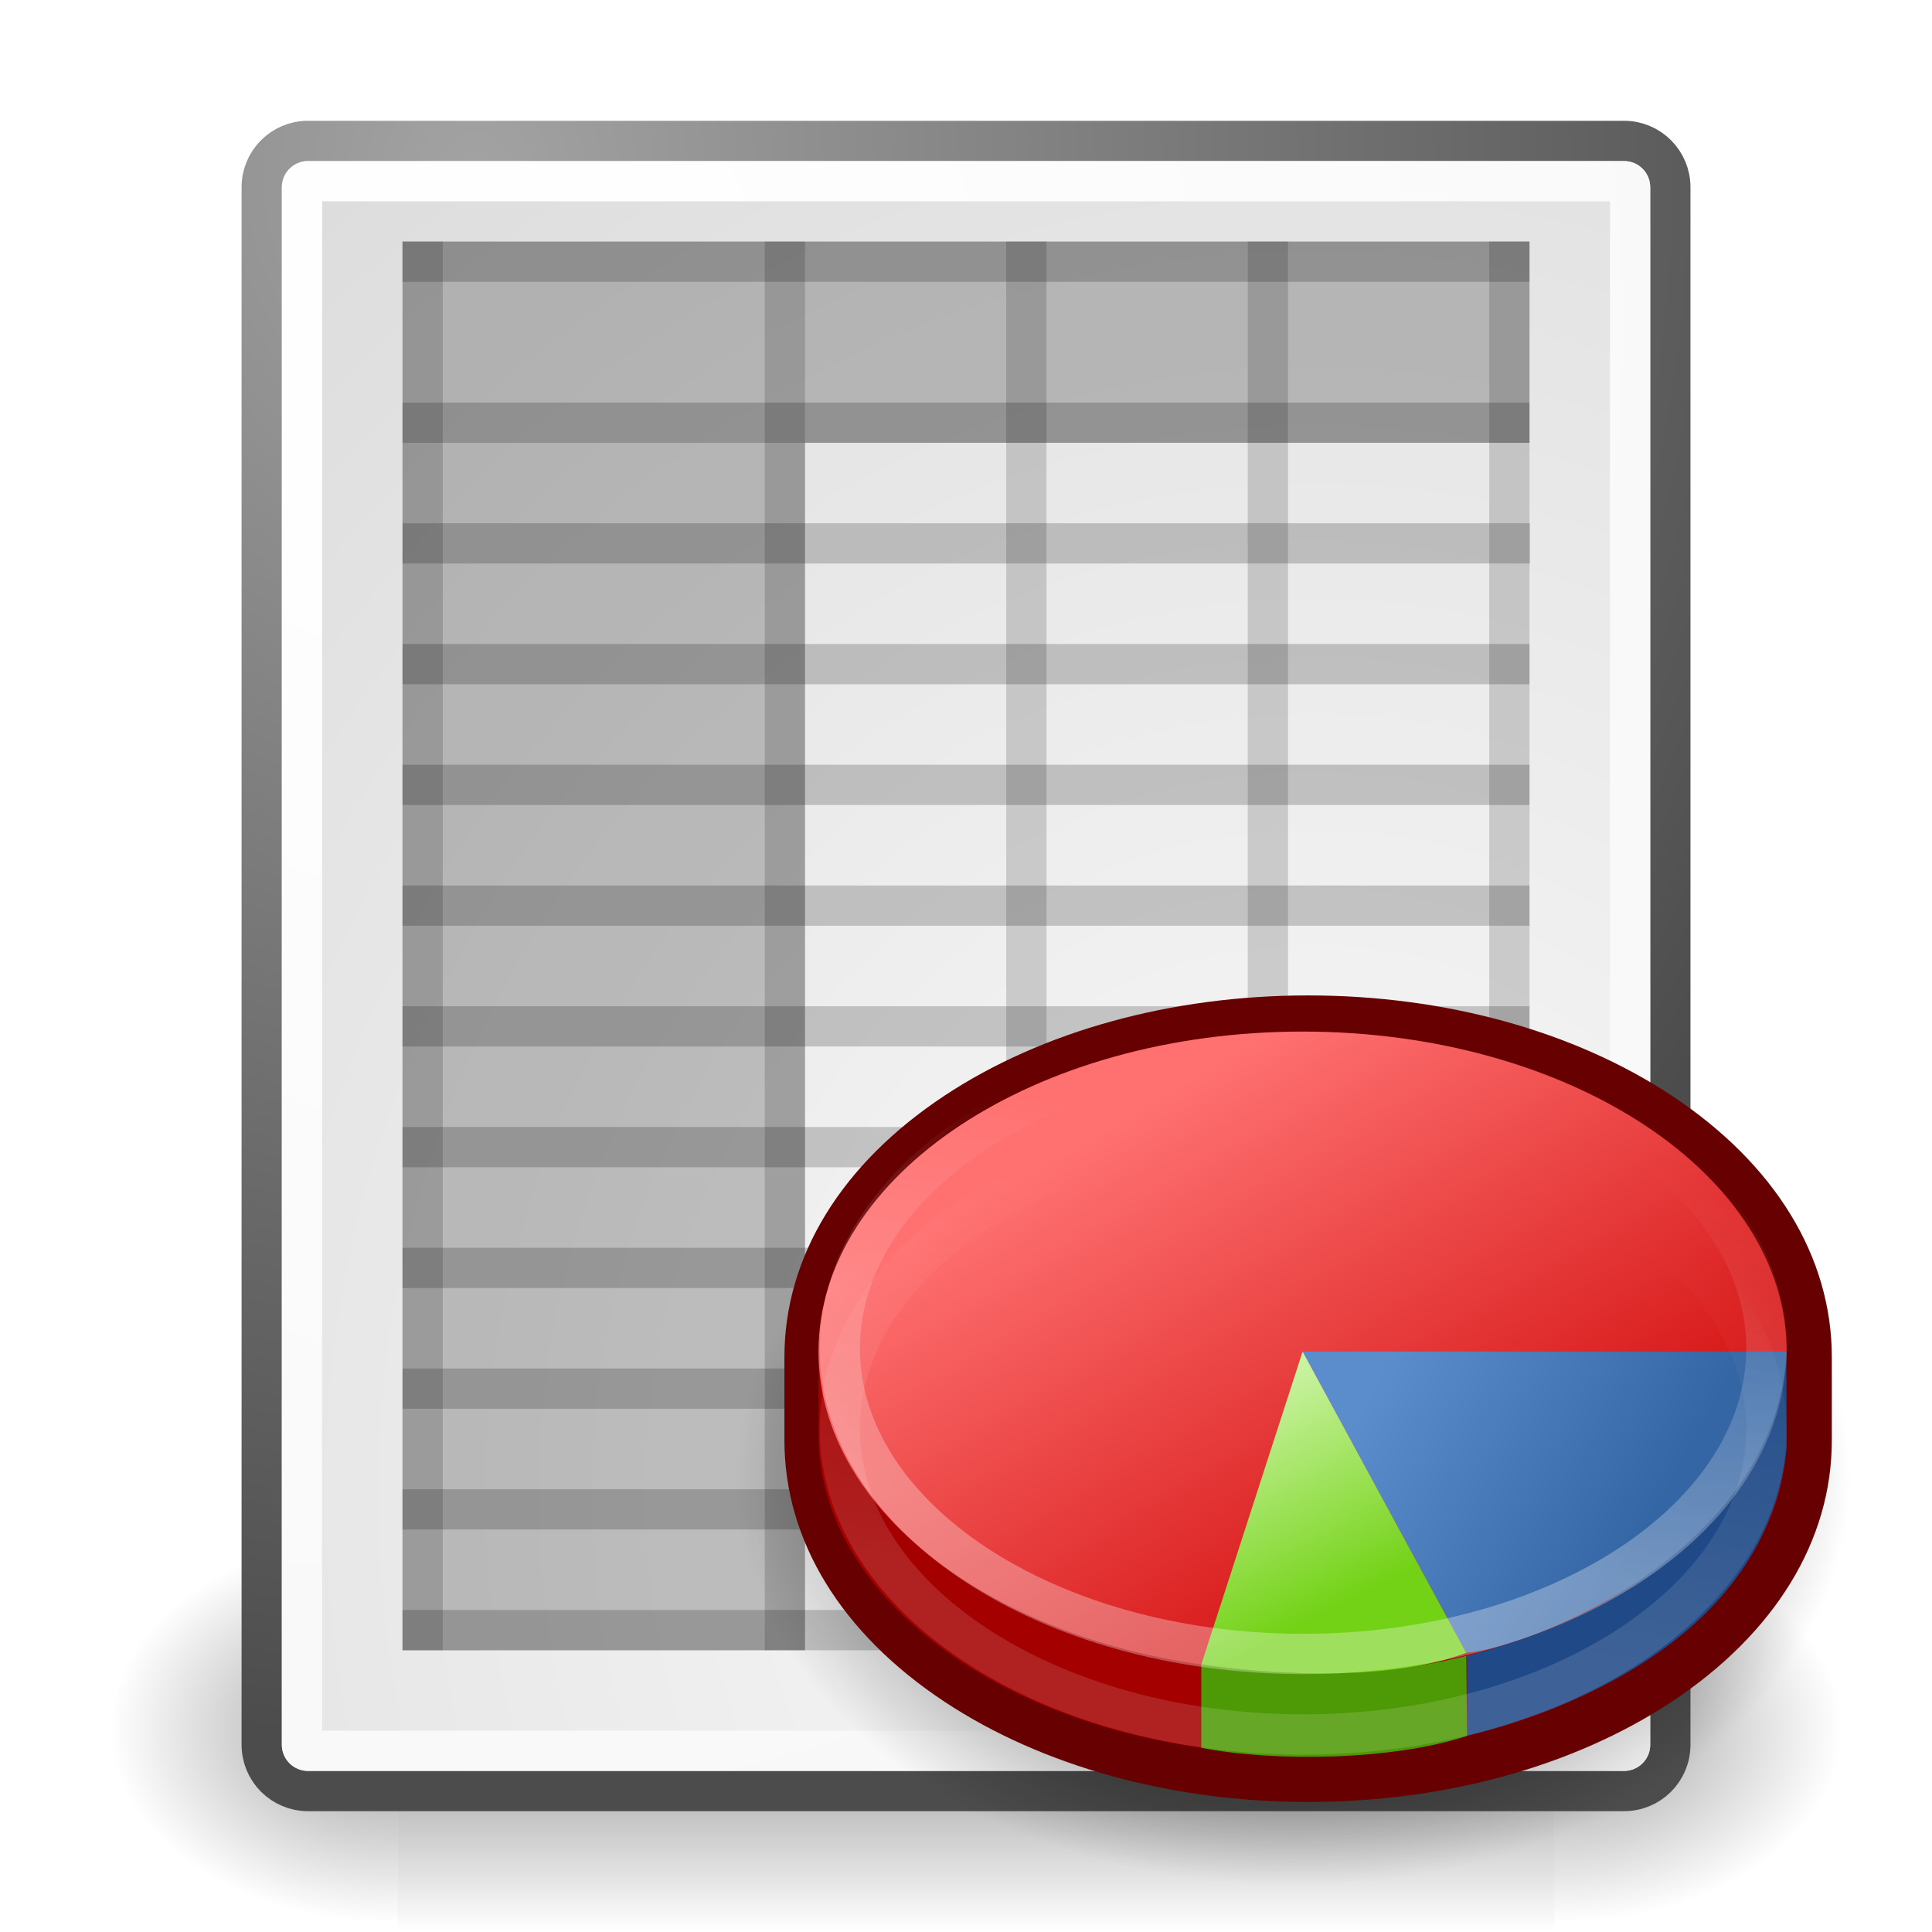
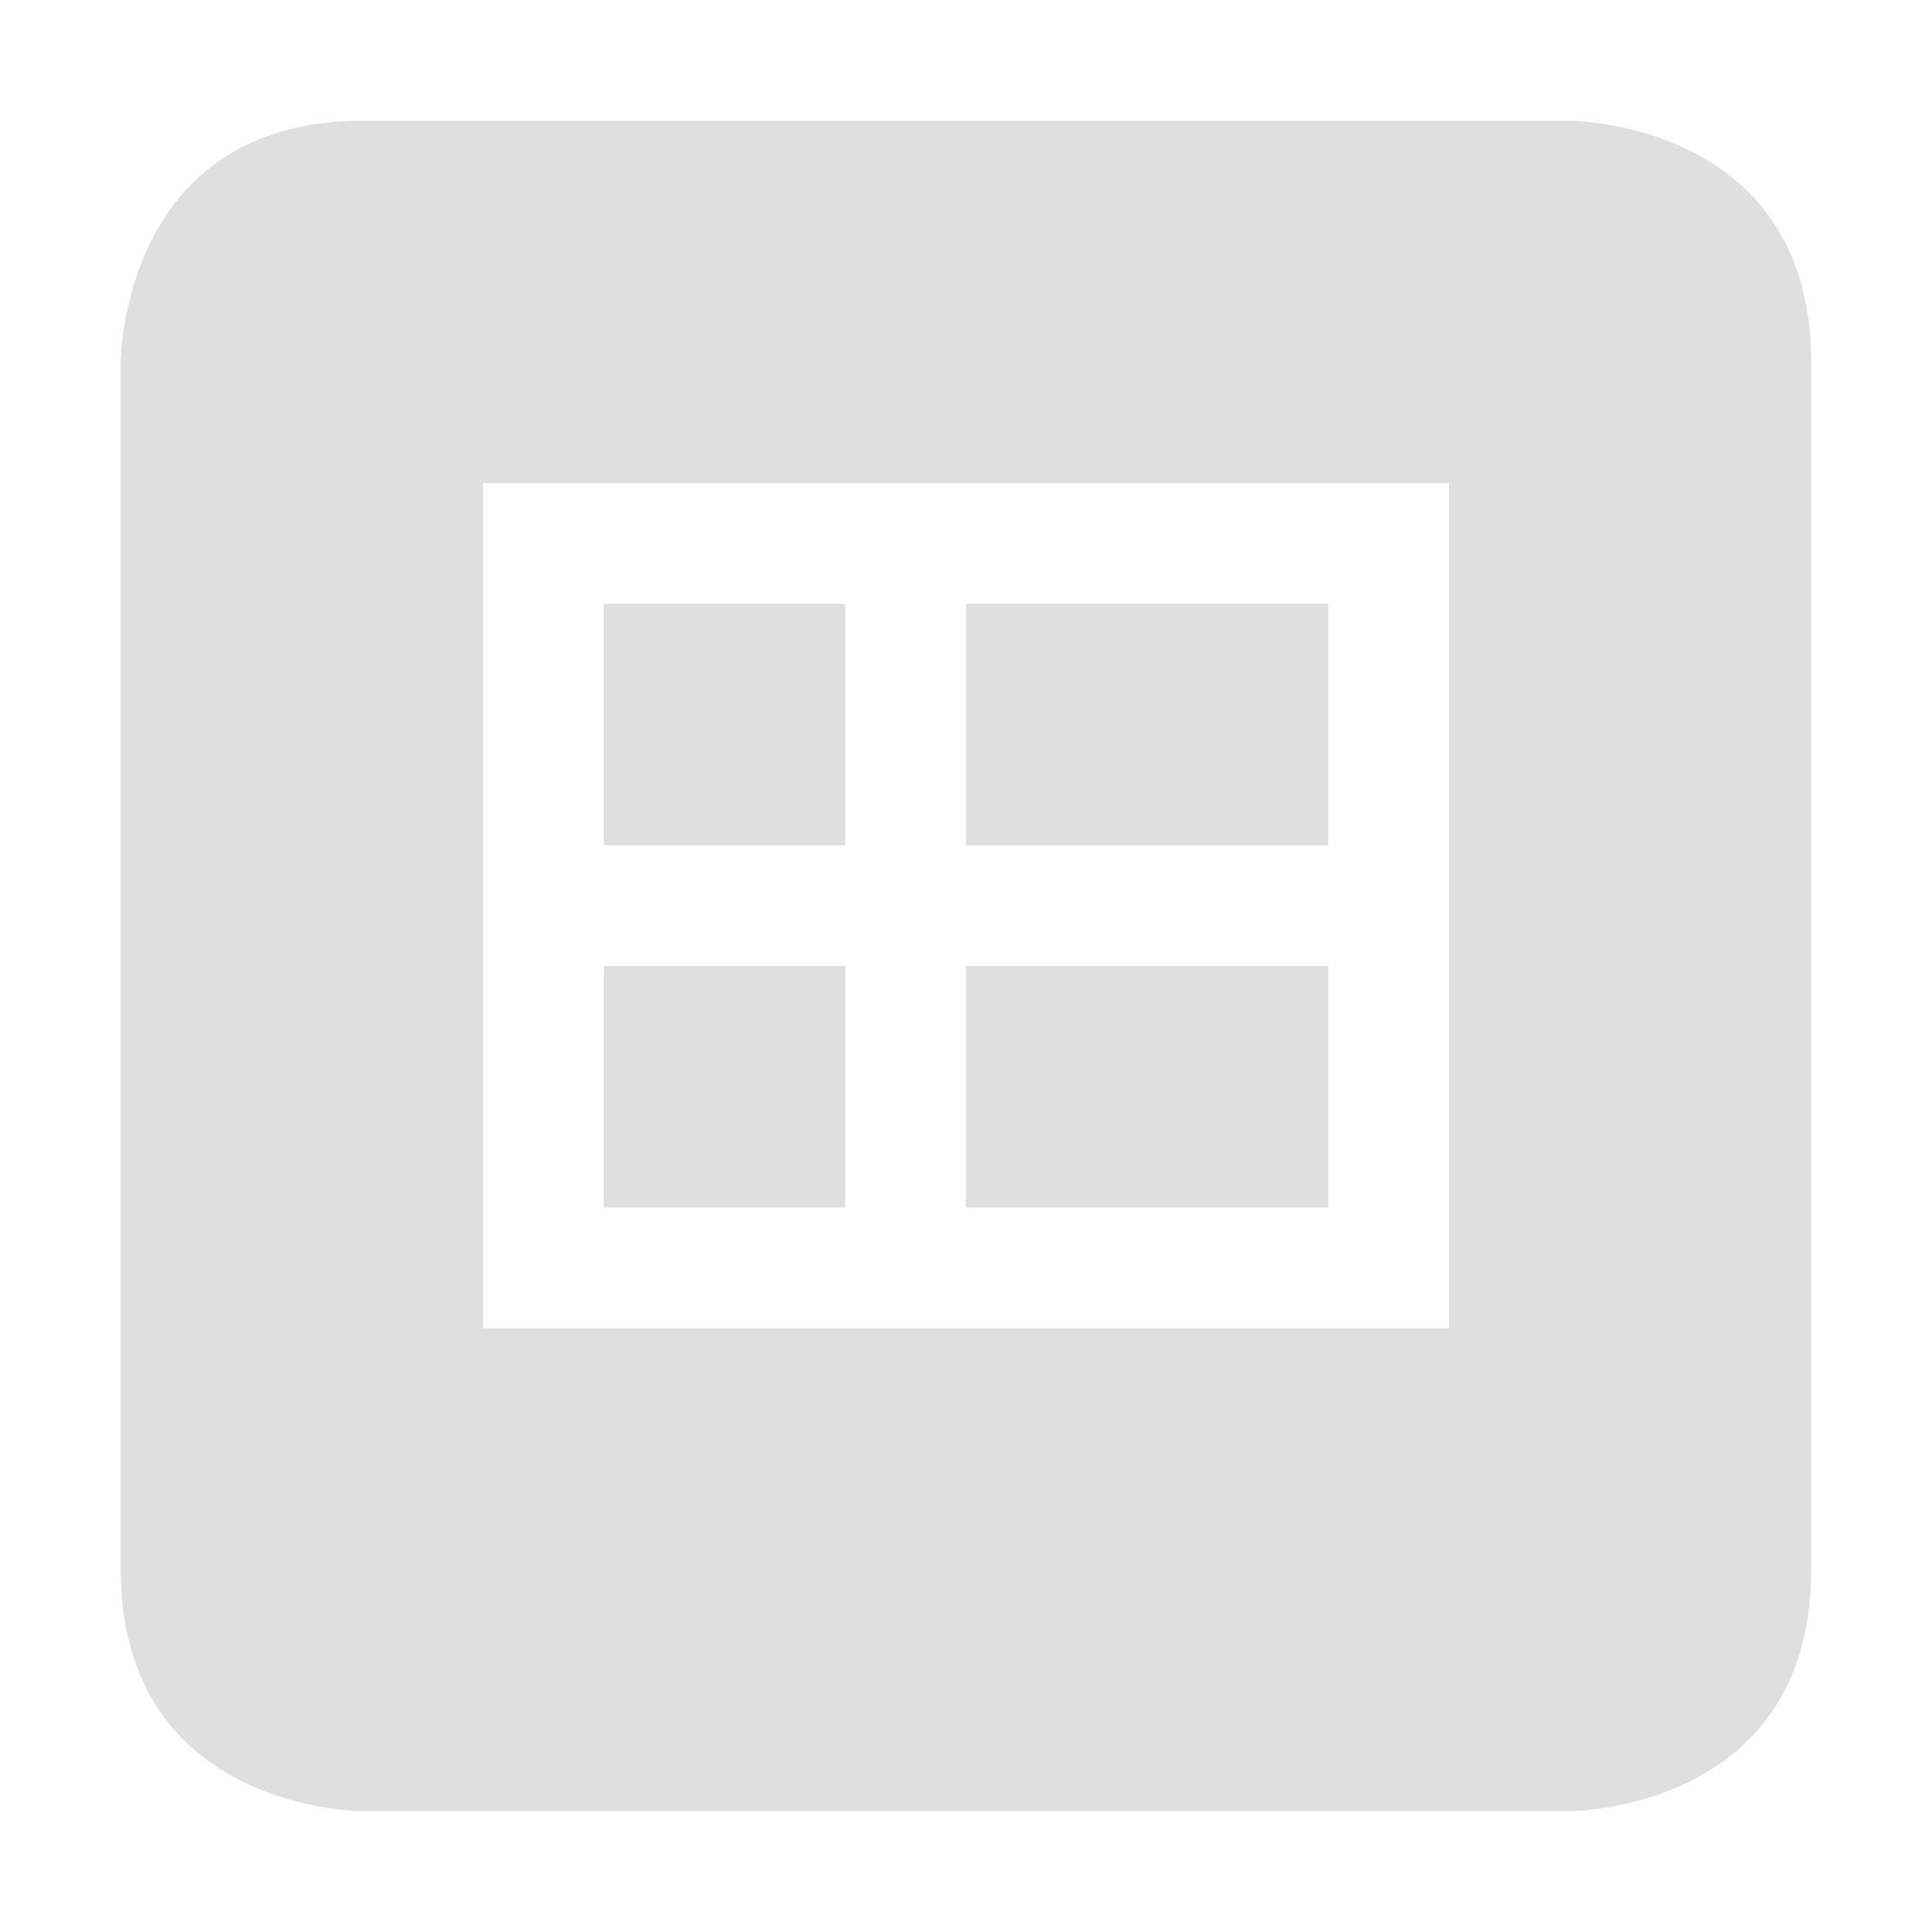
- <svg xmlns="http://www.w3.org/2000/svg" xmlns:xlink="http://www.w3.org/1999/xlink" id="svg13684" height="48px" width="48px">
-   <defs id="defs3">
-     <radialGradient xlink:href="#linearGradient5060" id="radialGradient6719" gradientUnits="userSpaceOnUse" gradientTransform="matrix(-2.774389,0,0,1.969706,112.7623,-872.8854)" cx="605.714" cy="486.648" fx="605.714" fy="486.648" r="117.143" />
-     <linearGradient id="linearGradient5060">
-       <stop style="stop-color:black;stop-opacity:1;" offset="0" id="stop5062" />
-       <stop style="stop-color:black;stop-opacity:0;" offset="1" id="stop5064" />
-     </linearGradient>
-     <radialGradient xlink:href="#linearGradient5060" id="radialGradient6717" gradientUnits="userSpaceOnUse" gradientTransform="matrix(2.774389,0,0,1.969706,-1891.633,-872.8854)" cx="605.714" cy="486.648" fx="605.714" fy="486.648" r="117.143" />
-     <linearGradient id="linearGradient5048">
-       <stop style="stop-color:black;stop-opacity:0;" offset="0" id="stop5050" />
-       <stop id="stop5056" offset="0.5" style="stop-color:black;stop-opacity:1;" />
-       <stop style="stop-color:black;stop-opacity:0;" offset="1" id="stop5052" />
-     </linearGradient>
-     <linearGradient xlink:href="#linearGradient5048" id="linearGradient6715" gradientUnits="userSpaceOnUse" gradientTransform="matrix(2.774389,0,0,1.969706,-1892.179,-872.8854)" x1="302.857" y1="366.648" x2="302.857" y2="609.505" />
-     <linearGradient xlink:href="#linearGradient6687" id="linearGradient6746" gradientUnits="userSpaceOnUse" x1="-20.75" y1="29" x2="-19.5" y2="18.75" />
-     <linearGradient id="linearGradient6687">
-       <stop style="stop-color:#ffffff;stop-opacity:1;" offset="0" id="stop6689" />
-       <stop style="stop-color:#ffffff;stop-opacity:0;" offset="1" id="stop6691" />
-     </linearGradient>
-     <linearGradient xlink:href="#linearGradient6687" id="linearGradient6744" gradientUnits="userSpaceOnUse" x1="-20.75" y1="29" x2="-19.5" y2="18.75" />
-     <linearGradient id="linearGradient6719">
-       <stop style="stop-color:#73d216;stop-opacity:1;" offset="0" id="stop6721" />
-       <stop style="stop-color:#d5f7b3;stop-opacity:1;" offset="1" id="stop6723" />
-     </linearGradient>
-     <linearGradient xlink:href="#linearGradient6719" id="linearGradient6742" gradientUnits="userSpaceOnUse" x1="-17.863" y1="30.828" x2="-20.822" y2="25.015" />
-     <linearGradient id="linearGradient6711">
-       <stop style="stop-color:#5b8ccb;stop-opacity:1;" offset="0" id="stop6713" />
-       <stop style="stop-color:#3465a4;stop-opacity:1;" offset="1" id="stop6715" />
-     </linearGradient>
-     <linearGradient xlink:href="#linearGradient6711" id="linearGradient6740" gradientUnits="userSpaceOnUse" x1="-16.387" y1="24.454" x2="-9.735" y2="28.196" />
-     <linearGradient id="linearGradient6699">
-       <stop style="stop-color:#ff7171;stop-opacity:1;" offset="0" id="stop6701" />
-       <stop style="stop-color:#cc0000;stop-opacity:1;" offset="1" id="stop6703" />
-     </linearGradient>
-     <linearGradient xlink:href="#linearGradient6699" id="linearGradient6738" gradientUnits="userSpaceOnUse" x1="-22.976" y1="18.516" x2="-14.36" y2="33.016" />
-     <linearGradient id="linearGradient4542">
-       <stop style="stop-color:#000000;stop-opacity:1;" offset="0" id="stop4544" />
-       <stop style="stop-color:#000000;stop-opacity:0;" offset="1" id="stop4546" />
-     </linearGradient>
-     <radialGradient xlink:href="#linearGradient4542" id="radialGradient4548" cx="24.307" cy="42.078" fx="24.307" fy="42.078" r="15.822" gradientTransform="matrix(1,0,0,0.284916,-2.846681e-15,30.08928)" gradientUnits="userSpaceOnUse" />
-     <linearGradient id="linearGradient2456">
-       <stop style="stop-color:#000000;stop-opacity:1;" offset="0" id="stop2458" />
-       <stop style="stop-color:#000000;stop-opacity:0;" offset="1" id="stop2460" />
-     </linearGradient>
-     <linearGradient id="linearGradient269">
-       <stop id="stop270" offset="0" style="stop-color:#a3a3a3;stop-opacity:1;" />
-       <stop id="stop271" offset="1" style="stop-color:#4c4c4c;stop-opacity:1;" />
-     </linearGradient>
-     <radialGradient xlink:href="#linearGradient269" id="radialGradient15656" gradientUnits="userSpaceOnUse" gradientTransform="matrix(0.971646,0,0,1.034707,3.240408,0.495684)" cx="8.824" cy="3.756" fx="8.824" fy="3.756" r="37.752" />
-     <linearGradient id="linearGradient259">
-       <stop id="stop260" offset="0" style="stop-color:#fafafa;stop-opacity:1;" />
-       <stop id="stop261" offset="1" style="stop-color:#bbbbbb;stop-opacity:1;" />
-     </linearGradient>
-     <radialGradient xlink:href="#linearGradient259" id="radialGradient15658" gradientUnits="userSpaceOnUse" gradientTransform="matrix(0.963839,0,0,1.043088,-0.124825,-0.15197)" cx="33.967" cy="35.737" fx="33.967" fy="35.737" r="86.708" />
-     <linearGradient id="linearGradient15662">
-       <stop id="stop15664" offset="0" style="stop-color:#ffffff;stop-opacity:1;" />
-       <stop id="stop15666" offset="1" style="stop-color:#f8f8f8;stop-opacity:1;" />
-     </linearGradient>
-     <radialGradient xlink:href="#linearGradient15662" id="radialGradient15668" gradientUnits="userSpaceOnUse" gradientTransform="matrix(0.974777,0,0,1.034091,3.161873,0.559274)" cx="8.144" cy="7.268" fx="8.144" fy="7.268" r="38.159" />
-     <linearGradient y2="99.298" x2="118.302" y1="82.094" x1="97.241" gradientUnits="userSpaceOnUse" id="aigrd13">
-       <stop id="stop12995" style="stop-color:#E8F066" offset="0" />
-       <stop id="stop12997" style="stop-color:#949941" offset="1" />
-     </linearGradient>
-     <linearGradient y2="100.653" x2="115.517" y1="89.11" x1="90.831" gradientUnits="userSpaceOnUse" id="aigrd12">
-       <stop id="stop12988" style="stop-color:#E8F066" offset="0" />
-       <stop id="stop12990" style="stop-color:#777A34" offset="1" />
-     </linearGradient>
-     <linearGradient y2="92.612" x2="124.82" y1="75.11" x1="105.092" gradientUnits="userSpaceOnUse" id="aigrd11">
-       <stop id="stop12981" style="stop-color:#3FA6CC" offset="0" />
-       <stop id="stop12983" style="stop-color:#00687A" offset="1" />
-     </linearGradient>
-     <linearGradient y2="94.8" x2="126.111" y1="84.758" x1="107.867" gradientUnits="userSpaceOnUse" id="aigrd10">
-       <stop id="stop12974" style="stop-color:#2C7894" offset="0" />
-       <stop id="stop12976" style="stop-color:#0E3D47" offset="1" />
-     </linearGradient>
-     <linearGradient y2="95.9" x2="118.2" y1="78.108" x1="105.818" gradientUnits="userSpaceOnUse" id="aigrd9">
-       <stop id="stop12967" style="stop-color:#C1553A" offset="0" />
-       <stop id="stop12969" style="stop-color:#803926" offset="1" />
-     </linearGradient>
-     <linearGradient y2="98.883" x2="118.348" y1="81.176" x1="106.025" gradientUnits="userSpaceOnUse" id="aigrd8">
-       <stop id="stop12960" style="stop-color:#C09287" offset="0" />
-       <stop id="stop12962" style="stop-color:#803926" offset="1" />
-     </linearGradient>
-     <linearGradient xlink:href="#aigrd8" id="linearGradient1681" gradientUnits="userSpaceOnUse" x1="106.025" y1="81.176" x2="118.348" y2="98.883" />
-     <linearGradient xlink:href="#aigrd9" id="linearGradient1683" gradientUnits="userSpaceOnUse" x1="105.818" y1="78.108" x2="118.2" y2="95.9" />
-     <linearGradient xlink:href="#aigrd10" id="linearGradient1685" gradientUnits="userSpaceOnUse" x1="107.867" y1="84.758" x2="126.111" y2="94.8" />
-     <linearGradient xlink:href="#aigrd11" id="linearGradient1687" gradientUnits="userSpaceOnUse" x1="105.092" y1="75.11" x2="124.82" y2="92.612" />
-     <linearGradient xlink:href="#aigrd12" id="linearGradient1689" gradientUnits="userSpaceOnUse" x1="90.831" y1="89.11" x2="115.517" y2="100.653" />
-     <linearGradient xlink:href="#aigrd13" id="linearGradient1691" gradientUnits="userSpaceOnUse" x1="97.241" y1="82.094" x2="118.302" y2="99.298" />
-     <radialGradient xlink:href="#linearGradient2456" id="radialGradient2462" gradientTransform="scale(1.164226,0.85894)" cx="28.284" cy="47.401" fx="28.284" fy="47.401" r="13.804" gradientUnits="userSpaceOnUse" />
-   </defs>
-   <g id="layer1" style="display:inline">
-     <g style="display:inline" transform="matrix(2.144924e-2,0,0,2.086758e-2,43.32772,41.1536)" id="g6707">
-       <rect style="opacity:0.402;color:black;fill:url(#linearGradient6715);fill-opacity:1;fill-rule:nonzero;stroke:none;stroke-width:1;stroke-linecap:round;stroke-linejoin:miter;marker:none;marker-start:none;marker-mid:none;marker-end:none;stroke-miterlimit:4;stroke-dasharray:none;stroke-dashoffset:0;stroke-opacity:1;visibility:visible;display:inline;overflow:visible" id="rect6709" width="1339.633" height="478.357" x="-1559.252" y="-150.697" />
-       <path style="opacity:0.402;color:black;fill:url(#radialGradient6717);fill-opacity:1;fill-rule:nonzero;stroke:none;stroke-width:1;stroke-linecap:round;stroke-linejoin:miter;marker:none;marker-start:none;marker-mid:none;marker-end:none;stroke-miterlimit:4;stroke-dasharray:none;stroke-dashoffset:0;stroke-opacity:1;visibility:visible;display:inline;overflow:visible" d="M -219.619,-150.68 C -219.619,-150.68 -219.619,327.65 -219.619,327.65 C -76.745,328.551 125.781,220.481 125.781,88.454 C 125.781,-43.572 -33.655,-150.68 -219.619,-150.68 z " id="path6711" />
-       <path id="path6713" d="M -1559.252,-150.68 C -1559.252,-150.68 -1559.252,327.65 -1559.252,327.65 C -1702.127,328.551 -1904.652,220.481 -1904.652,88.454 C -1904.652,-43.572 -1745.216,-150.68 -1559.252,-150.68 z " style="opacity:0.402;color:black;fill:url(#radialGradient6719);fill-opacity:1;fill-rule:nonzero;stroke:none;stroke-width:1;stroke-linecap:round;stroke-linejoin:miter;marker:none;marker-start:none;marker-mid:none;marker-end:none;stroke-miterlimit:4;stroke-dasharray:none;stroke-dashoffset:0;stroke-opacity:1;visibility:visible;display:inline;overflow:visible" />
-     </g>
-     <rect style="color:#000000;fill:url(#radialGradient15658);fill-opacity:1;fill-rule:nonzero;stroke:url(#radialGradient15656);stroke-width:1;stroke-linecap:round;stroke-linejoin:round;marker:none;marker-start:none;marker-mid:none;marker-end:none;stroke-miterlimit:4;stroke-dashoffset:0;stroke-opacity:1;visibility:visible;display:block;overflow:visible" id="rect15391" width="34.997" height="40.997" x="6.502" y="3.501" ry="1.149" rx="1.149" />
-     <rect style="color:#000000;fill:none;fill-opacity:1;fill-rule:nonzero;stroke:url(#radialGradient15668);stroke-width:1;stroke-linecap:round;stroke-linejoin:round;marker:none;marker-start:none;marker-mid:none;marker-end:none;stroke-miterlimit:4;stroke-dashoffset:0;stroke-opacity:1;visibility:visible;display:block;overflow:visible" id="rect15660" width="32.996" height="38.996" x="7.503" y="4.502" ry="0.149" rx="0.149" />
-     <path id="rect13655" d="M 10,6.002 L 10,10.966 L 10,41.002 L 20,41 L 20,11 L 38,11 L 38,6.002 L 10,6.002 z " style="color:#000000;fill:#000000;fill-opacity:0.211;fill-rule:evenodd;stroke:none;stroke-width:0.608;stroke-linecap:square;stroke-linejoin:round;marker:none;marker-start:none;marker-mid:none;marker-end:none;stroke-miterlimit:4;stroke-dashoffset:0;stroke-opacity:1;visibility:visible;display:inline;overflow:visible" />
-     <path id="path13660" d="M 37.5,10.502 L 10.5,10.502" style="fill:#000000;fill-opacity:0.158;fill-rule:evenodd;stroke:#000000;stroke-width:1px;stroke-linecap:square;stroke-linejoin:miter;stroke-opacity:0.193" />
-     <path id="path13662" d="M 37.501,16.5 L 10.499,16.5" style="fill:#000000;fill-opacity:0.158;fill-rule:evenodd;stroke:#000000;stroke-width:1px;stroke-linecap:square;stroke-linejoin:miter;stroke-opacity:0.193" />
-     <path id="path13664" d="M 37.501,22.5 L 10.499,22.5" style="fill:#000000;fill-opacity:0.158;fill-rule:evenodd;stroke:#000000;stroke-width:1px;stroke-linecap:square;stroke-linejoin:miter;stroke-opacity:0.193" />
-     <path id="path13666" d="M 37.501,28.5 L 10.499,28.5" style="fill:#000000;fill-opacity:0.158;fill-rule:evenodd;stroke:#000000;stroke-width:1px;stroke-linecap:square;stroke-linejoin:miter;stroke-opacity:0.193" />
-     <path id="path13668" d="M 37.501,34.5 L 10.5,34.5" style="fill:#000000;fill-opacity:0.158;fill-rule:evenodd;stroke:#000000;stroke-width:1px;stroke-linecap:square;stroke-linejoin:miter;stroke-opacity:0.193" />
-     <path id="path13682" d="M 37.501,40.5 L 10.499,40.5" style="fill:#000000;fill-opacity:0.158;fill-rule:evenodd;stroke:#000000;stroke-width:1px;stroke-linecap:square;stroke-linejoin:miter;stroke-opacity:0.193" />
-     <path id="path2464" d="M 37.512,13.5 L 10.5,13.5" style="fill:#000000;fill-opacity:0.158;fill-rule:evenodd;stroke:#000000;stroke-width:1px;stroke-linecap:square;stroke-linejoin:miter;stroke-opacity:0.193" />
-     <path id="path2466" d="M 37.501,19.5 L 10.499,19.5" style="fill:none;fill-opacity:0.158;fill-rule:evenodd;stroke:#000000;stroke-width:1px;stroke-linecap:square;stroke-linejoin:miter;stroke-opacity:0.193" />
-     <path id="path2468" d="M 37.501,25.5 L 10.499,25.5" style="fill:#000000;fill-opacity:0.158;fill-rule:evenodd;stroke:#000000;stroke-width:1px;stroke-linecap:square;stroke-linejoin:miter;stroke-opacity:0.193" />
-     <path id="path2470" d="M 37.501,31.5 L 10.499,31.5" style="fill:#000000;fill-opacity:0.158;fill-rule:evenodd;stroke:#000000;stroke-width:1px;stroke-linecap:square;stroke-linejoin:miter;stroke-opacity:0.193" />
-     <path id="path2472" d="M 37.501,37.5 L 10.499,37.5" style="fill:#000000;fill-opacity:0.158;fill-rule:evenodd;stroke:#000000;stroke-width:1px;stroke-linecap:square;stroke-linejoin:miter;stroke-opacity:0.193" />
-     <path style="fill:none;fill-opacity:0.75;fill-rule:evenodd;stroke:#000000;stroke-width:1px;stroke-linecap:square;stroke-linejoin:miter;stroke-opacity:0.158" d="M 37.5,6.5 L 37.5,40.5" id="path2485" />
-     <path style="fill:none;fill-opacity:0.75;fill-rule:evenodd;stroke:#000000;stroke-width:1px;stroke-linecap:square;stroke-linejoin:miter;stroke-opacity:0.158" d="M 31.5,6.5 L 31.5,40.5" id="path2487" />
-     <path style="fill:none;fill-opacity:0.75;fill-rule:evenodd;stroke:#000000;stroke-width:1px;stroke-linecap:square;stroke-linejoin:miter;stroke-opacity:0.158" d="M 25.5,6.5 L 25.5,40.5" id="path2489" />
-     <path style="fill:none;fill-opacity:0.75;fill-rule:evenodd;stroke:#000000;stroke-width:1px;stroke-linecap:square;stroke-linejoin:miter;stroke-opacity:0.158" d="M 19.5,6.5 L 19.5,40.5" id="path2491" />
-     <path style="fill:none;fill-opacity:0.75;fill-rule:evenodd;stroke:#000000;stroke-width:1px;stroke-linecap:square;stroke-linejoin:miter;stroke-opacity:0.158" d="M 10.5,6.5 L 10.5,40.5" id="path2493" />
-     <path id="path2495" d="M 37.5,6.502 L 10.499,6.502" style="fill:#000000;fill-opacity:0.158;fill-rule:evenodd;stroke:#000000;stroke-width:1px;stroke-linecap:square;stroke-linejoin:miter;stroke-opacity:0.193" />
-   </g>
-   <g id="layer2" style="display:inline">
-     <path style="fill:url(#radialGradient2462);fill-opacity:1;fill-rule:evenodd;stroke:none;stroke-width:1px;stroke-linecap:butt;stroke-linejoin:miter;stroke-opacity:1" id="path1693" d="M 49 40.714 A 16.071 11.857 0 1 1  16.857,40.714 A 16.071 11.857 0 1 1  49 40.714 z" transform="matrix(0.861667,0,0,0.851476,3.760476,2.091696)" />
-     <g id="g6727" transform="translate(51,9.12499)">
-       <path id="path3931" d="M -27.529,18.093 C -30.098,19.791 -31.511,22.098 -31.511,24.591 L -31.511,26.66 C -31.511,29.151 -30.098,31.458 -27.529,33.157 C -25.102,34.76 -21.895,35.644 -18.499,35.644 C -15.105,35.644 -11.898,34.76 -9.47,33.157 C -6.902,31.458 -5.489,29.152 -5.489,26.66 L -5.489,24.591 C -5.489,22.098 -6.903,19.79 -9.47,18.093 C -11.897,16.49 -15.104,15.606 -18.499,15.606 C -21.895,15.606 -25.102,16.49 -27.529,18.093 z " style="fill:#670000;fill-opacity:1;fill-rule:nonzero;stroke:none;stroke-miterlimit:4" />
-       <path id="path3933" d="M -7.024,24.454 C -8.403,21.067 -13.077,18.573 -18.637,18.573 C -24.196,18.573 -28.871,21.067 -30.249,24.454 L -30.664,24.454 L -30.664,26.524 C -30.664,30.914 -25.279,34.472 -18.637,34.472 C -11.994,34.472 -6.61,30.914 -6.61,26.524 L -6.61,24.454 L -7.024,24.454 L -7.024,24.454 z " style="fill:#a40000;fill-rule:nonzero;stroke:none;stroke-miterlimit:4" />
-       <path id="path3935" d="M -6.61,24.454 C -6.61,28.844 -11.994,32.403 -18.637,32.403 C -25.279,32.403 -30.664,28.844 -30.664,24.454 C -30.664,20.063 -25.279,16.504 -18.637,16.504 C -11.994,16.504 -6.61,20.063 -6.61,24.454 L -6.61,24.454 z " style="fill:url(#linearGradient6738);fill-opacity:1;fill-rule:nonzero;stroke:none;stroke-miterlimit:4" />
-       <path id="path3937" d="M -6.61,26.833 L -6.626,24.667 C -7.93,29.167 -10.862,31.074 -14.549,32.008 L -14.549,34.002 C -10.559,32.998 -6.987,30.713 -6.61,26.833 L -6.61,26.833 z " style="fill:#204a87;fill-rule:nonzero;stroke:none;stroke-miterlimit:4" />
-       <path id="path3939" d="M -6.61,24.454 C -6.886,29.533 -13.168,31.849 -14.572,31.938 L -18.637,24.454 L -6.611,24.454 L -6.61,24.454 z " style="fill:url(#linearGradient6740);fill-opacity:1;fill-rule:nonzero;stroke:none;stroke-miterlimit:4" />
-       <path id="path3941" d="M -21.154,34.298 L -21.154,32.229 C -18.891,32.524 -16.814,32.576 -14.572,32.015 L -14.549,34.003 C -16.429,34.619 -19.369,34.648 -21.154,34.299 L -21.154,34.298 z " style="fill:#4e9a06;fill-rule:nonzero;stroke:none;stroke-miterlimit:4" />
-       <path id="path3943" d="M -18.637,24.454 L -14.572,31.938 C -17.061,32.887 -21.154,32.229 -21.154,32.229 L -18.637,24.454 z " style="fill:url(#linearGradient6742);fill-opacity:1;fill-rule:nonzero;stroke:none;stroke-miterlimit:4" />
-       <path transform="matrix(0.979592,0,0,0.979592,-0.380102,0.497449)" d="M -6.875 24.375 A 11.75 7.75 0 1 1  -30.375,24.375 A 11.75 7.75 0 1 1  -6.875 24.375 z" id="path5959" style="opacity:0.311;color:#000000;fill:none;fill-opacity:1;fill-rule:evenodd;stroke:url(#linearGradient6744);stroke-width:1.021;stroke-linecap:butt;stroke-linejoin:miter;marker:none;marker-start:none;marker-mid:none;marker-end:none;stroke-miterlimit:4;stroke-dasharray:none;stroke-dashoffset:0;stroke-opacity:1;visibility:visible;display:block;overflow:visible" />
-       <path style="opacity:0.133;color:#000000;fill:none;fill-opacity:1;fill-rule:evenodd;stroke:url(#linearGradient6746);stroke-width:1.021;stroke-linecap:butt;stroke-linejoin:miter;marker:none;marker-start:none;marker-mid:none;marker-end:none;stroke-miterlimit:4;stroke-dasharray:none;stroke-dashoffset:0;stroke-opacity:1;visibility:visible;display:block;overflow:visible" id="path6707" d="M -6.875 24.375 A 11.75 7.75 0 1 1  -30.375,24.375 A 11.75 7.75 0 1 1  -6.875 24.375 z" transform="matrix(0.979592,0,0,0.979592,-0.380102,2.497449)" />
-     </g>
-   </g>
+ <svg xmlns="http://www.w3.org/2000/svg" width="16" height="16" version="1.1">
+   <path style="fill:#dfdfdf" d="M 3,1 C 1,1 1,3 1,3 V 13 C 1,15 3,15 3,15 H 13 C 13,15 15,15 15,13 V 3 C 15,1 13,1 13,1 Z M 4,4 H 12 V 11 H 4 Z M 5,5 V 7 H 7 V 5 Z M 8,5 V 7 H 11 V 5 Z M 5,8 V 10 H 7 V 8 Z M 8,8 V 10 H 11 V 8 Z" />
</svg>
